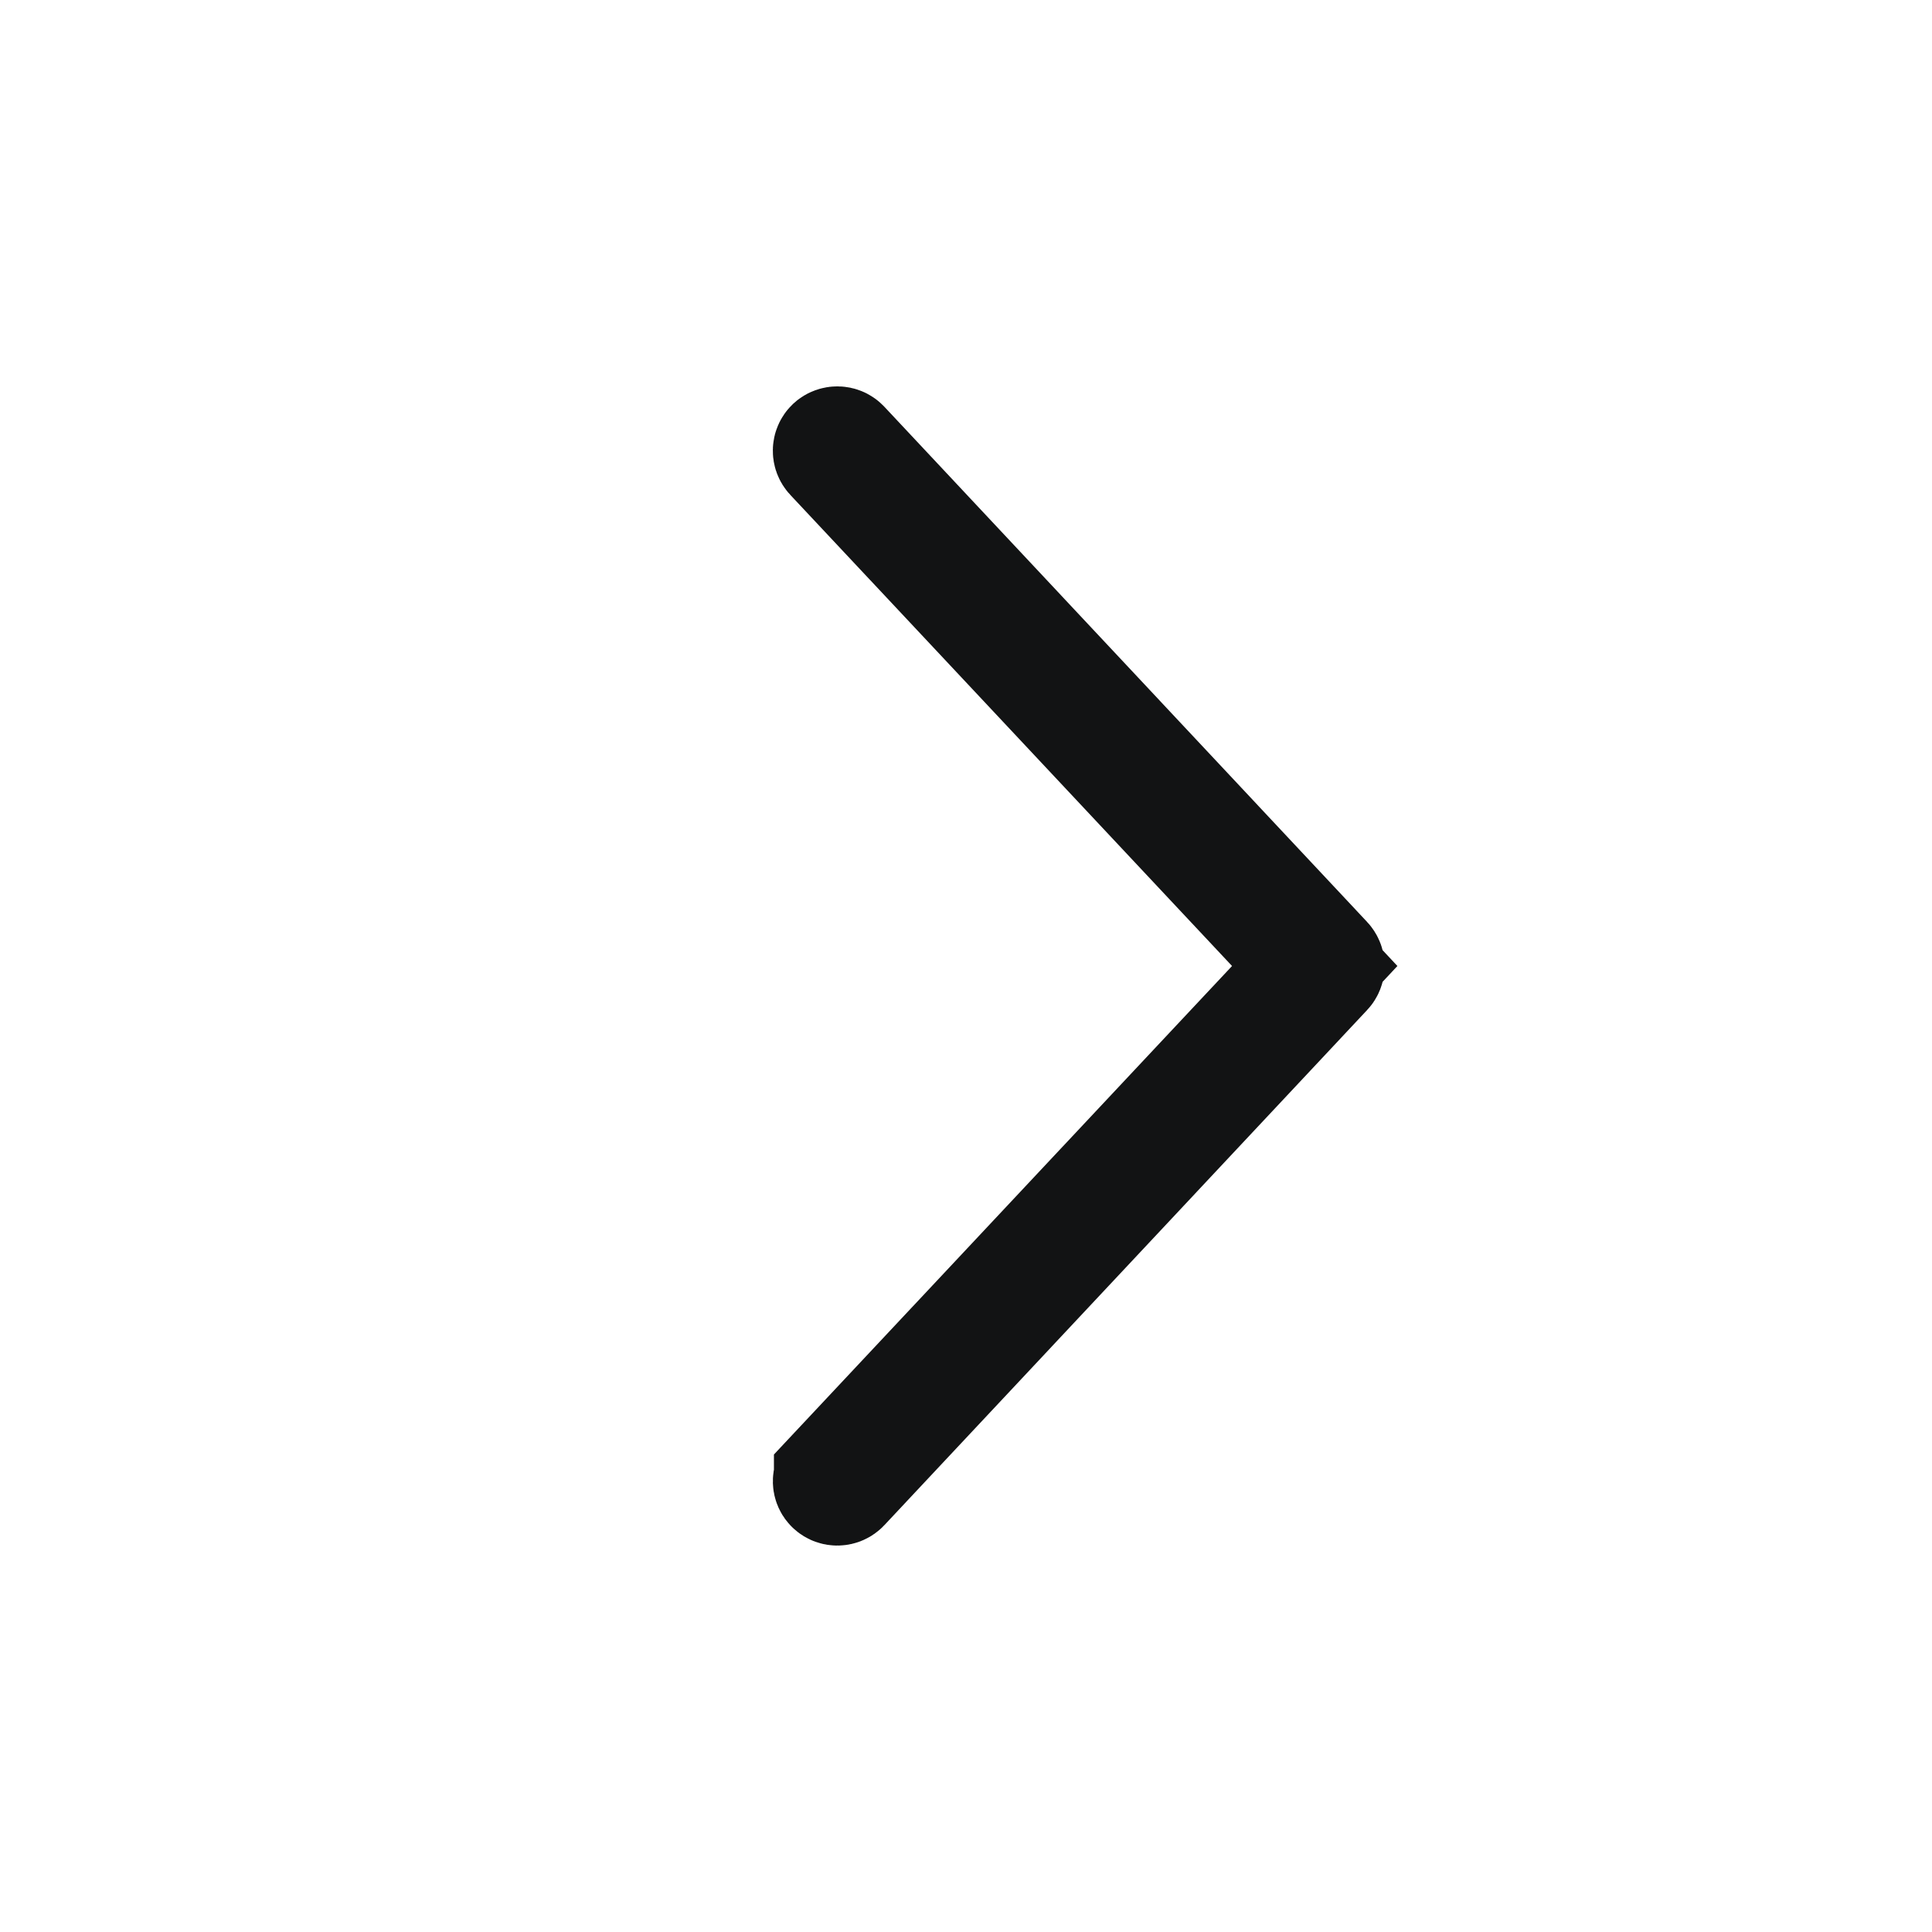
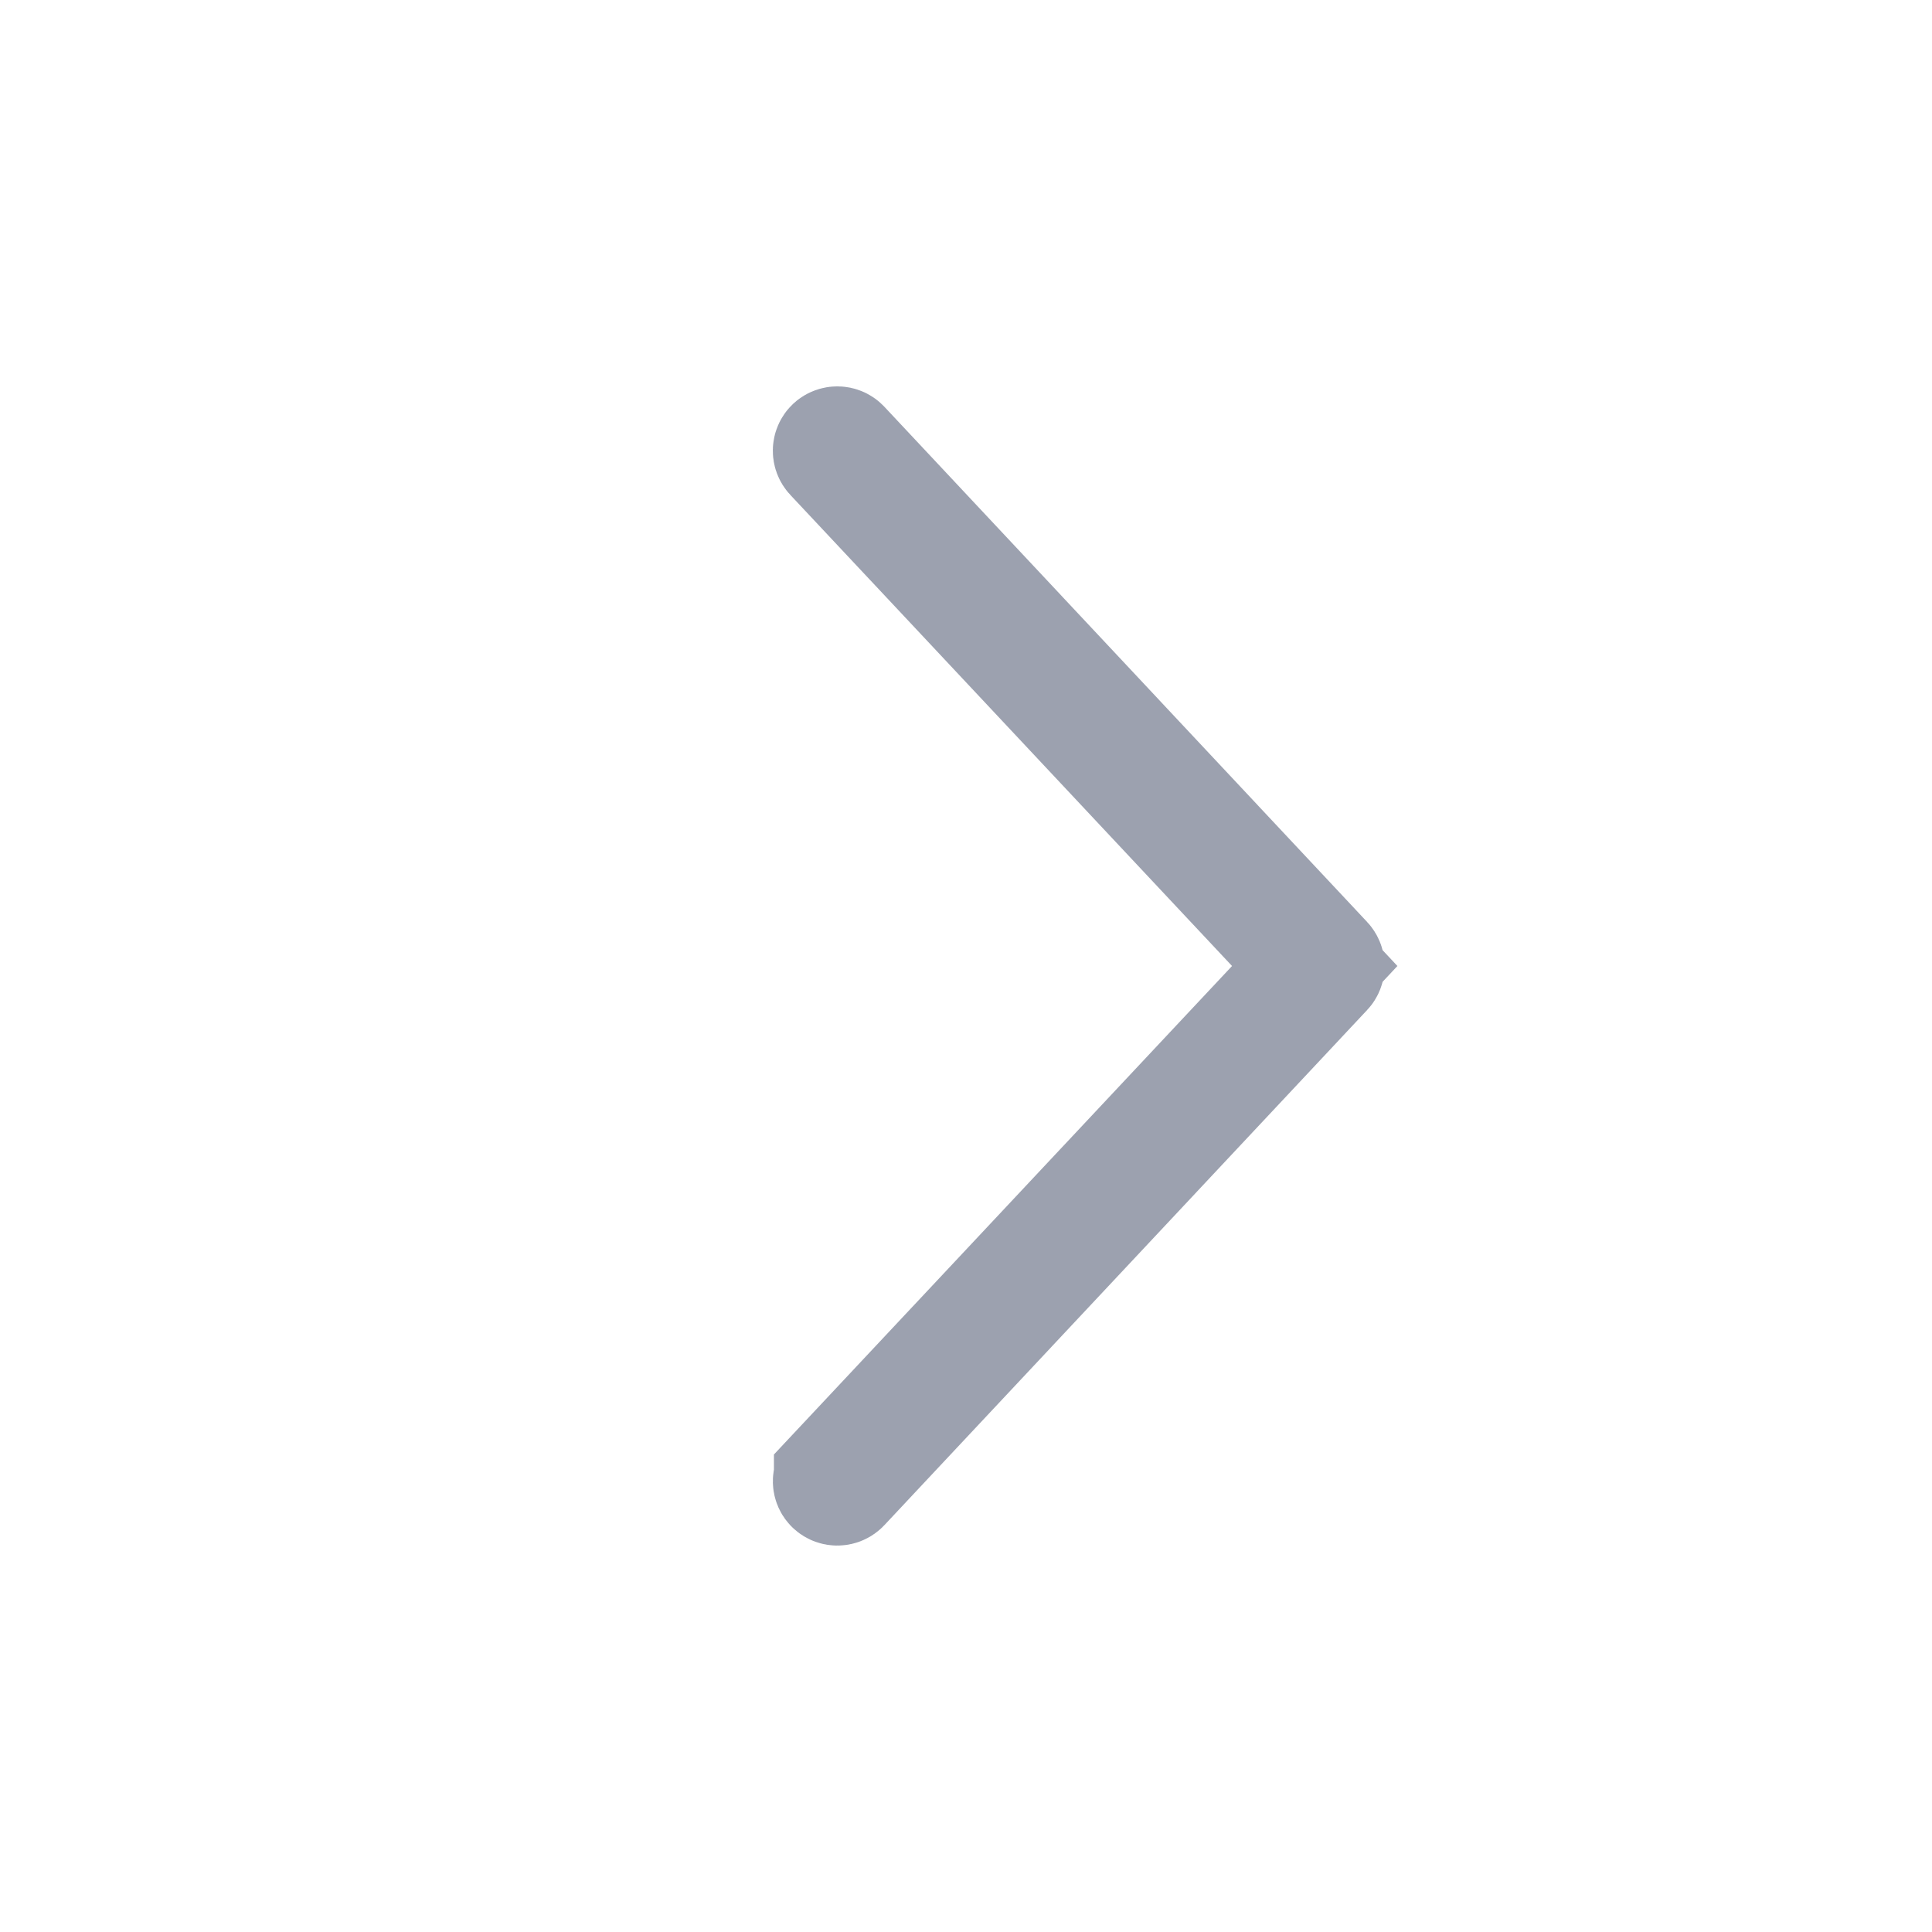
<svg xmlns="http://www.w3.org/2000/svg" width="24" height="24" viewBox="0 0 24 24" fill="none">
-   <path d="M10.366 5.563C10.386 5.545 10.419 5.545 10.438 5.565L16.436 11.966C16.454 11.985 16.455 12.015 16.436 12.034L10.438 18.434C10.419 18.454 10.386 18.455 10.366 18.436C10.346 18.418 10.346 18.386 10.364 18.366V18.365L15.852 12.513L16.332 12L15.852 11.487L10.364 5.634C10.345 5.614 10.346 5.582 10.366 5.563Z" fill="#121314" stroke="#121314" stroke-width="1.5" />
+   <path d="M10.366 5.563C10.386 5.545 10.419 5.545 10.438 5.565L16.436 11.966C16.454 11.985 16.455 12.015 16.436 12.034L10.438 18.434C10.419 18.454 10.386 18.455 10.366 18.436C10.346 18.418 10.346 18.386 10.364 18.366V18.365L15.852 12.513L16.332 12L15.852 11.487L10.364 5.634C10.345 5.614 10.346 5.582 10.366 5.563Z" fill="#9CA1AF" stroke="#9CA1AF" stroke-width="1.5" />
</svg>
